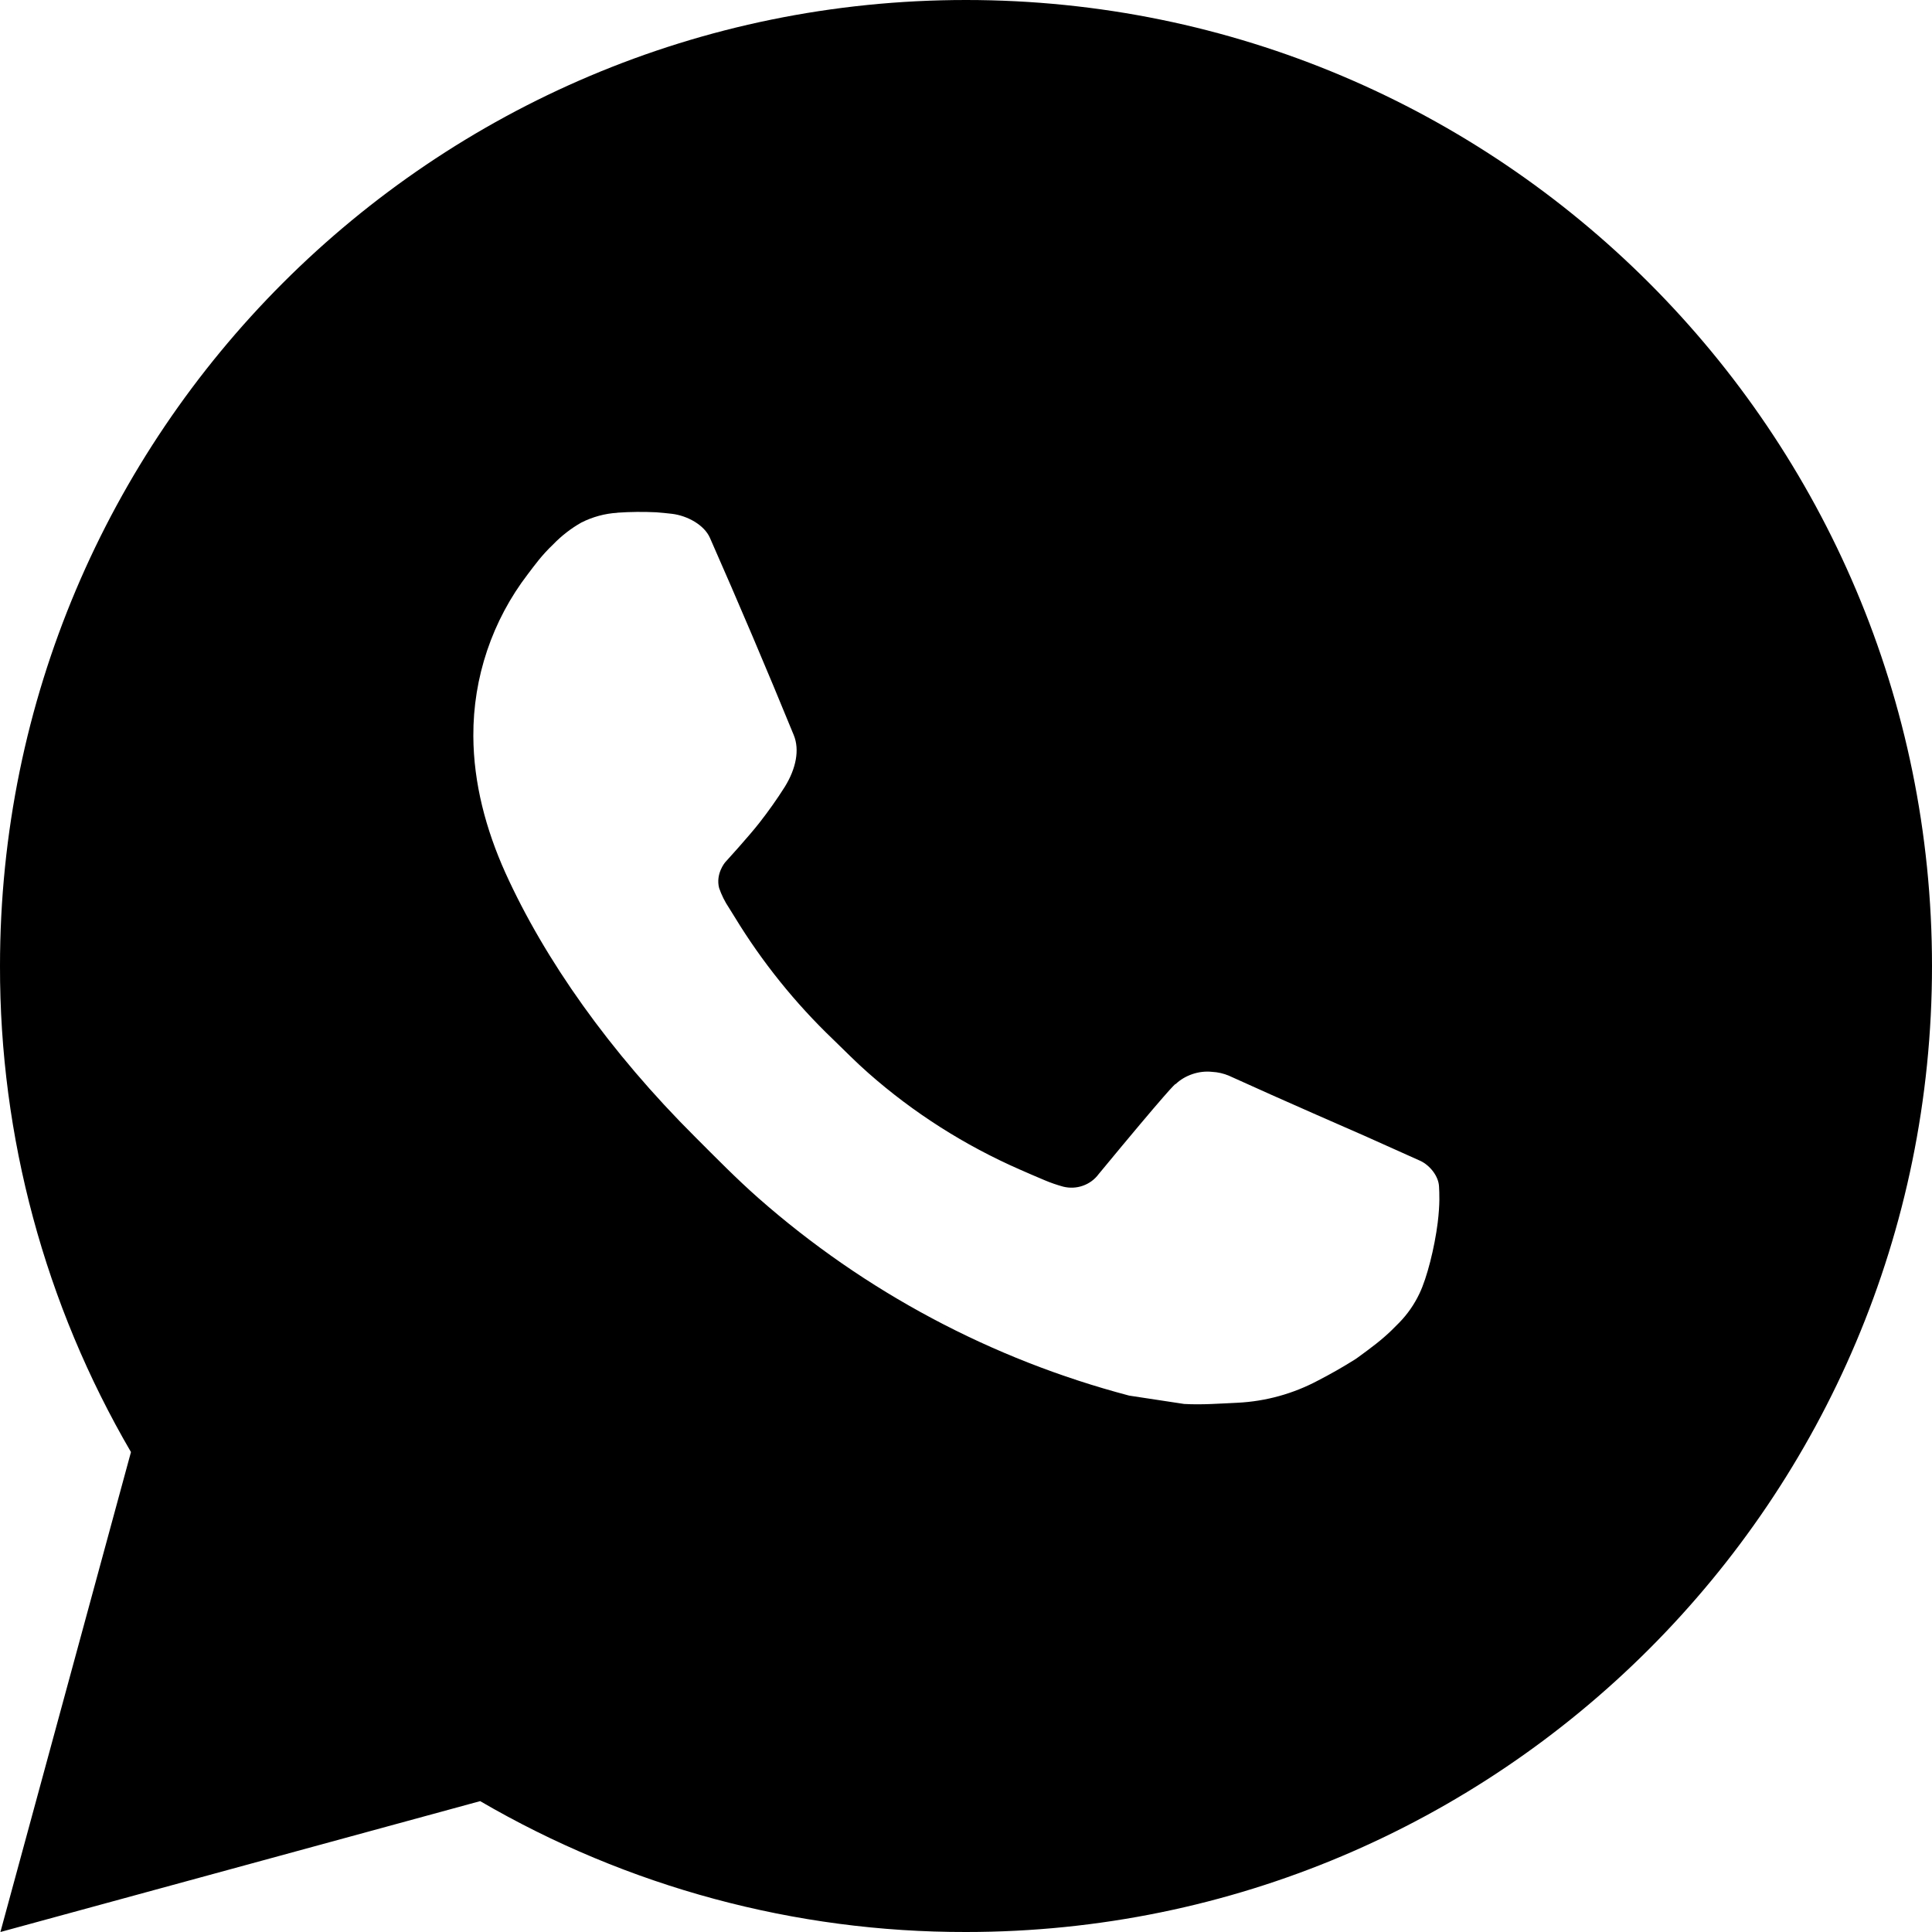
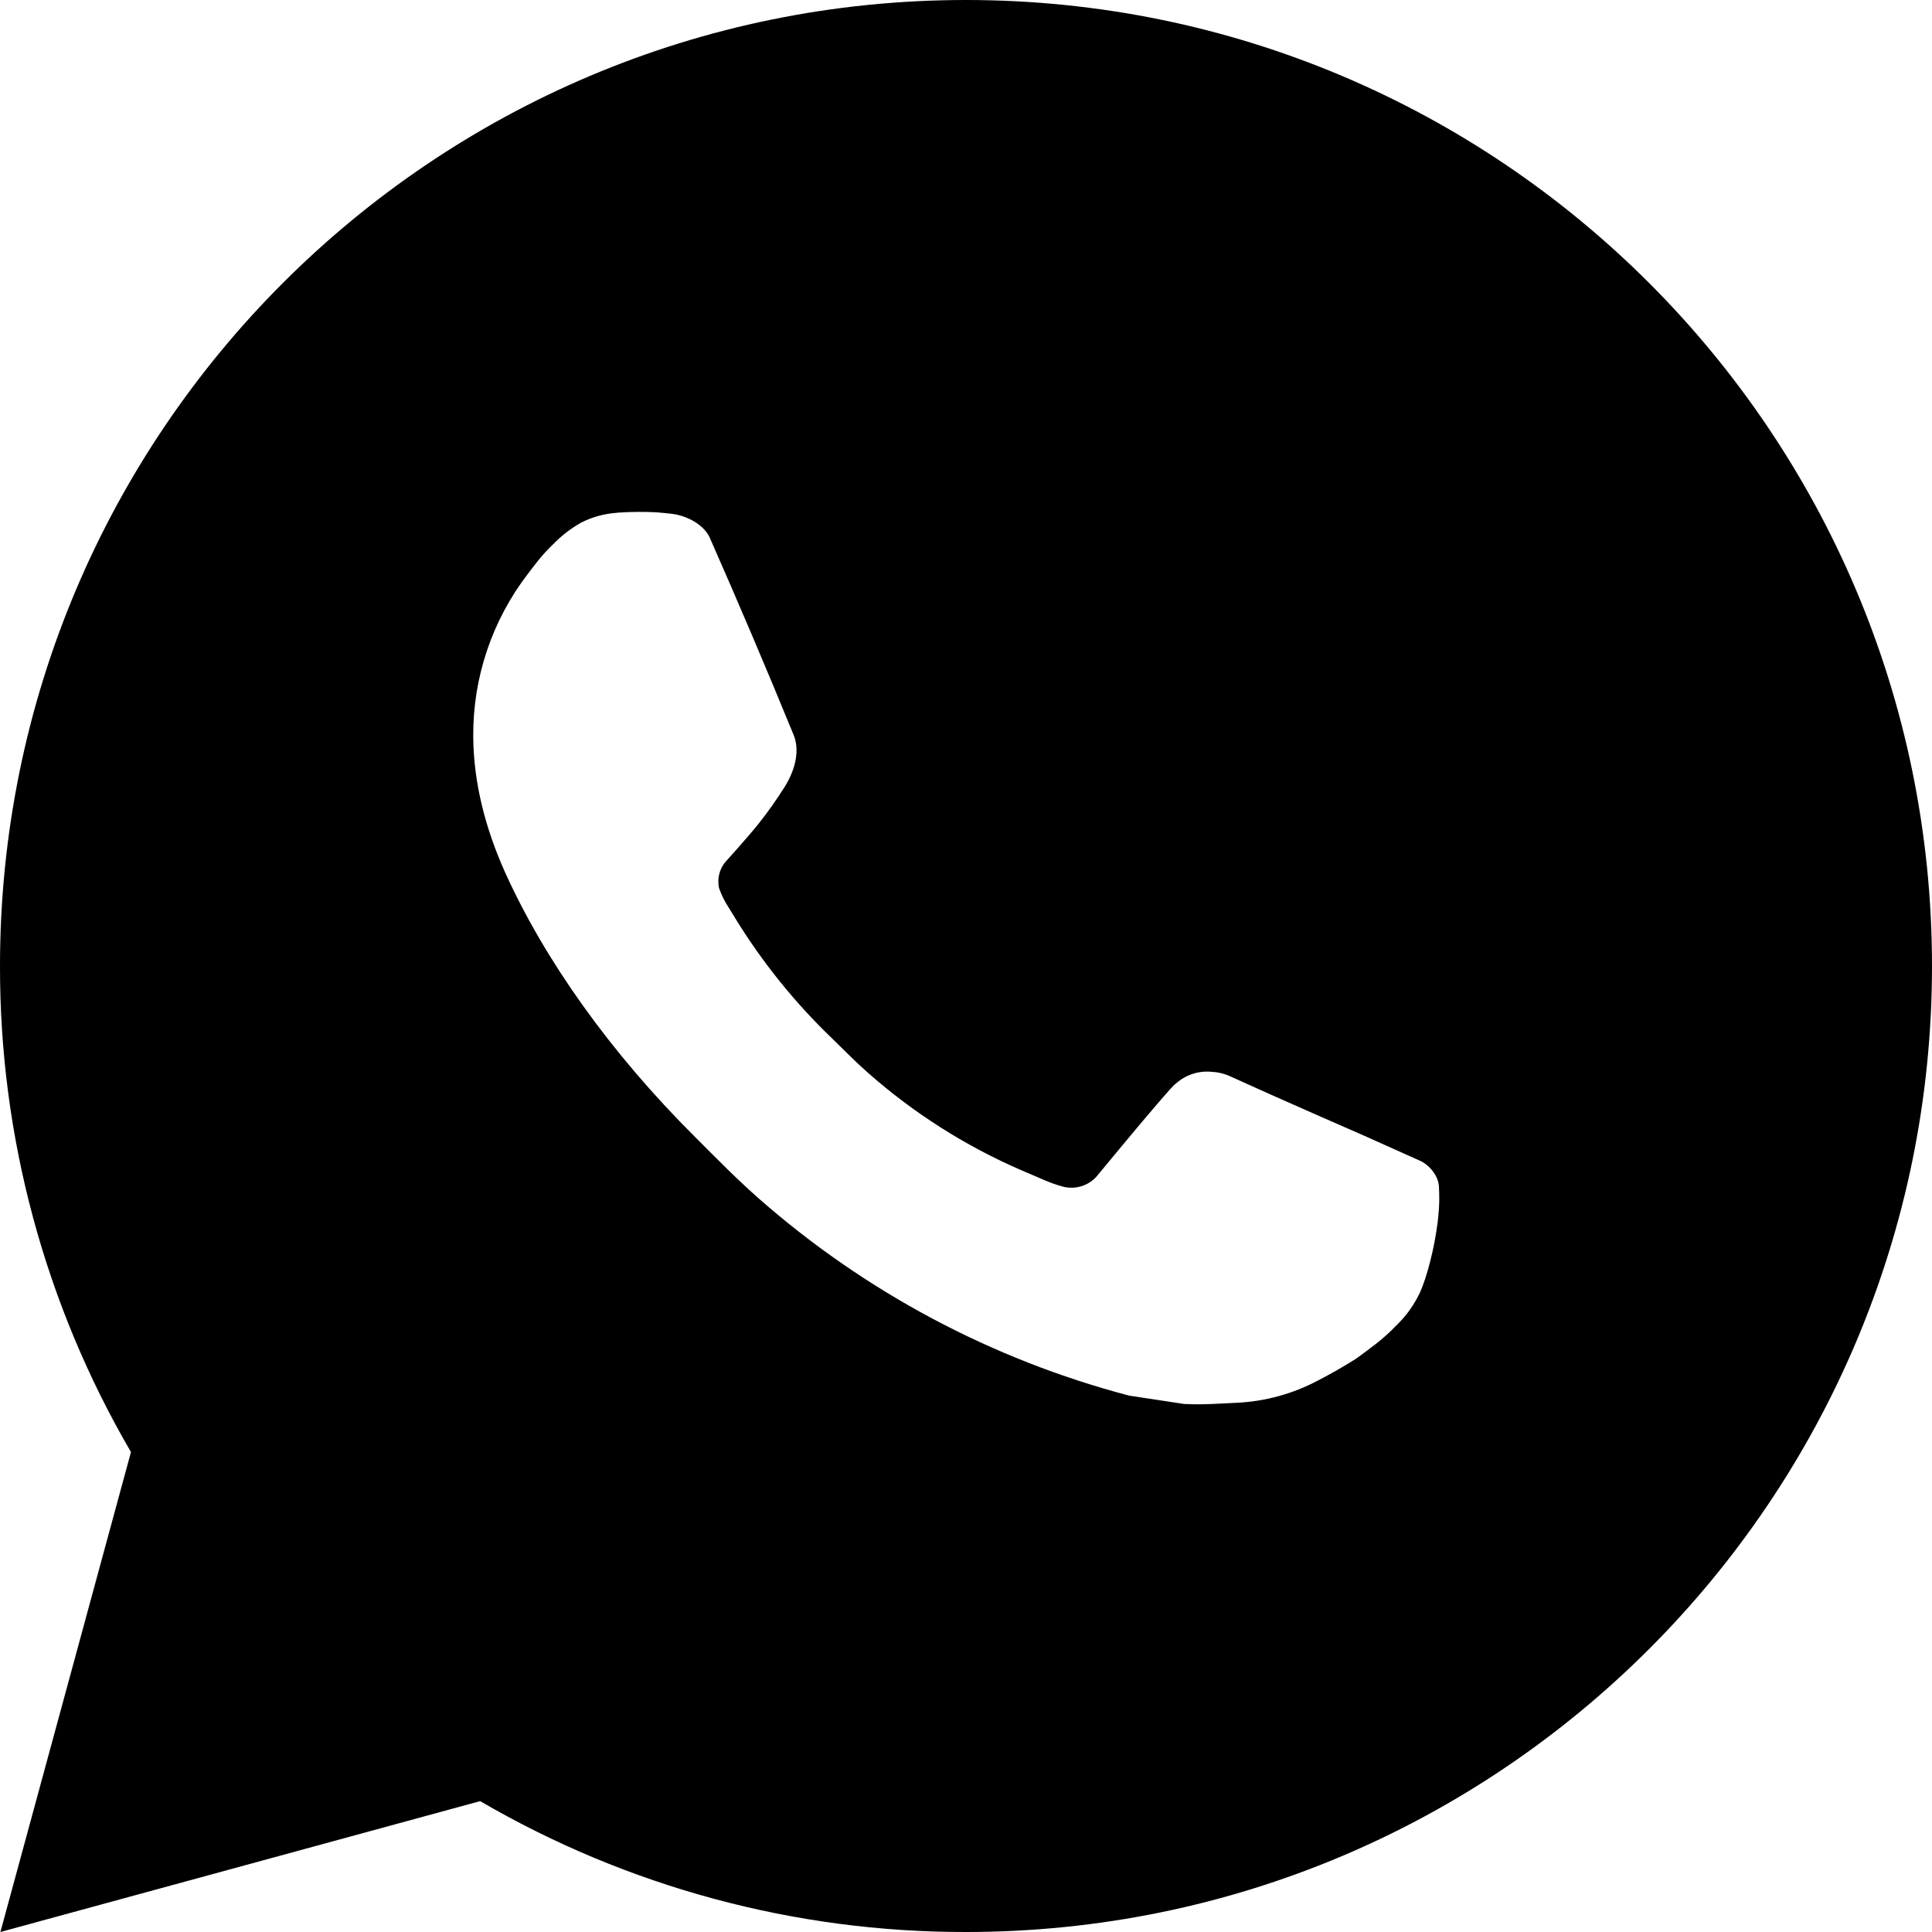
- <svg xmlns="http://www.w3.org/2000/svg" width="19" height="19" viewBox="0 0 19 19" fill="none">
-   <path fill="currentColor" d="M0.004 19L1.288 14.28C0.442 12.83 -0.003 11.18 1.27606e-05 9.5C1.27606e-05 4.253 4.253 0 9.5 0C14.747 0 19 4.253 19 9.5C19 14.747 14.747 19 9.5 19C7.821 19.003 6.172 18.558 4.722 17.713L0.004 19ZM6.071 5.043C5.949 5.05 5.829 5.083 5.719 5.138C5.616 5.196 5.522 5.269 5.44 5.354C5.326 5.462 5.261 5.555 5.192 5.645C4.841 6.102 4.652 6.663 4.655 7.239C4.657 7.704 4.779 8.158 4.969 8.581C5.357 9.438 5.996 10.345 6.841 11.186C7.044 11.389 7.243 11.592 7.457 11.781C8.505 12.704 9.754 13.369 11.105 13.725L11.645 13.807C11.821 13.817 11.997 13.803 12.173 13.795C12.45 13.781 12.72 13.706 12.965 13.575C13.089 13.511 13.21 13.442 13.329 13.367C13.329 13.367 13.369 13.34 13.447 13.281C13.575 13.186 13.654 13.118 13.761 13.007C13.84 12.926 13.908 12.83 13.96 12.72C14.034 12.566 14.108 12.27 14.139 12.024C14.162 11.836 14.155 11.733 14.152 11.67C14.148 11.568 14.064 11.463 13.972 11.418L13.419 11.17C13.419 11.17 12.592 10.81 12.088 10.58C12.035 10.557 11.978 10.544 11.92 10.541C11.855 10.534 11.789 10.542 11.727 10.563C11.665 10.584 11.608 10.617 11.561 10.662V10.66C11.556 10.66 11.492 10.714 10.805 11.546C10.766 11.599 10.712 11.639 10.649 11.661C10.587 11.683 10.52 11.686 10.456 11.67C10.394 11.653 10.333 11.632 10.274 11.607C10.156 11.558 10.116 11.539 10.035 11.504L10.03 11.502C9.487 11.264 8.983 10.944 8.539 10.552C8.419 10.447 8.308 10.333 8.194 10.223C7.82 9.865 7.494 9.46 7.225 9.018L7.169 8.928C7.128 8.867 7.096 8.802 7.072 8.733C7.036 8.594 7.13 8.482 7.13 8.482C7.13 8.482 7.361 8.229 7.468 8.092C7.557 7.978 7.641 7.86 7.718 7.738C7.83 7.557 7.865 7.372 7.806 7.229C7.54 6.579 7.265 5.932 6.982 5.29C6.926 5.162 6.759 5.071 6.608 5.053C6.557 5.047 6.506 5.042 6.454 5.038C6.327 5.032 6.199 5.033 6.071 5.042V5.043Z" />
+ <svg xmlns="http://www.w3.org/2000/svg" width="19" height="19" fill="none">
+   <path fill="currentColor" d="M.004 19l1.284-4.72A9.456 9.456 0 010 9.5 9.5 9.5 0 019.5 0 9.5 9.5 0 0119 9.5 9.5 9.5 0 019.5 19a9.456 9.456 0 01-4.778-1.287L.004 19zM6.07 5.043a.913.913 0 00-.352.095 1.228 1.228 0 00-.28.216c-.113.108-.178.2-.247.29a2.593 2.593 0 00-.537 1.595c.002.465.124.919.314 1.342.388.857 1.027 1.764 1.872 2.605.203.203.402.406.616.595a8.975 8.975 0 003.648 1.944l.54.082c.176.01.352-.004.528-.012a1.89 1.89 0 00.792-.22c.124-.064.245-.133.364-.208 0 0 .04-.027.118-.086.129-.095.207-.163.314-.274.079-.081.147-.177.2-.287.073-.154.147-.45.178-.696.023-.188.016-.29.013-.354-.004-.102-.088-.207-.18-.252l-.553-.248s-.827-.36-1.331-.59a.476.476 0 00-.168-.039.458.458 0 00-.36.12v-.001c-.004 0-.068.054-.755.886a.332.332 0 01-.35.124 1.35 1.35 0 01-.18-.063l-.24-.103-.005-.002a5.707 5.707 0 01-1.491-.95c-.12-.105-.231-.219-.345-.33a5.98 5.98 0 01-.97-1.204l-.055-.09a.877.877 0 01-.097-.195.305.305 0 01.058-.251s.23-.253.338-.39c.09-.114.173-.232.25-.354.112-.18.147-.366.088-.51a79.095 79.095 0 00-.824-1.938c-.056-.128-.223-.219-.374-.237a4.217 4.217 0 00-.154-.015 3.215 3.215 0 00-.383.004z" />
</svg>
